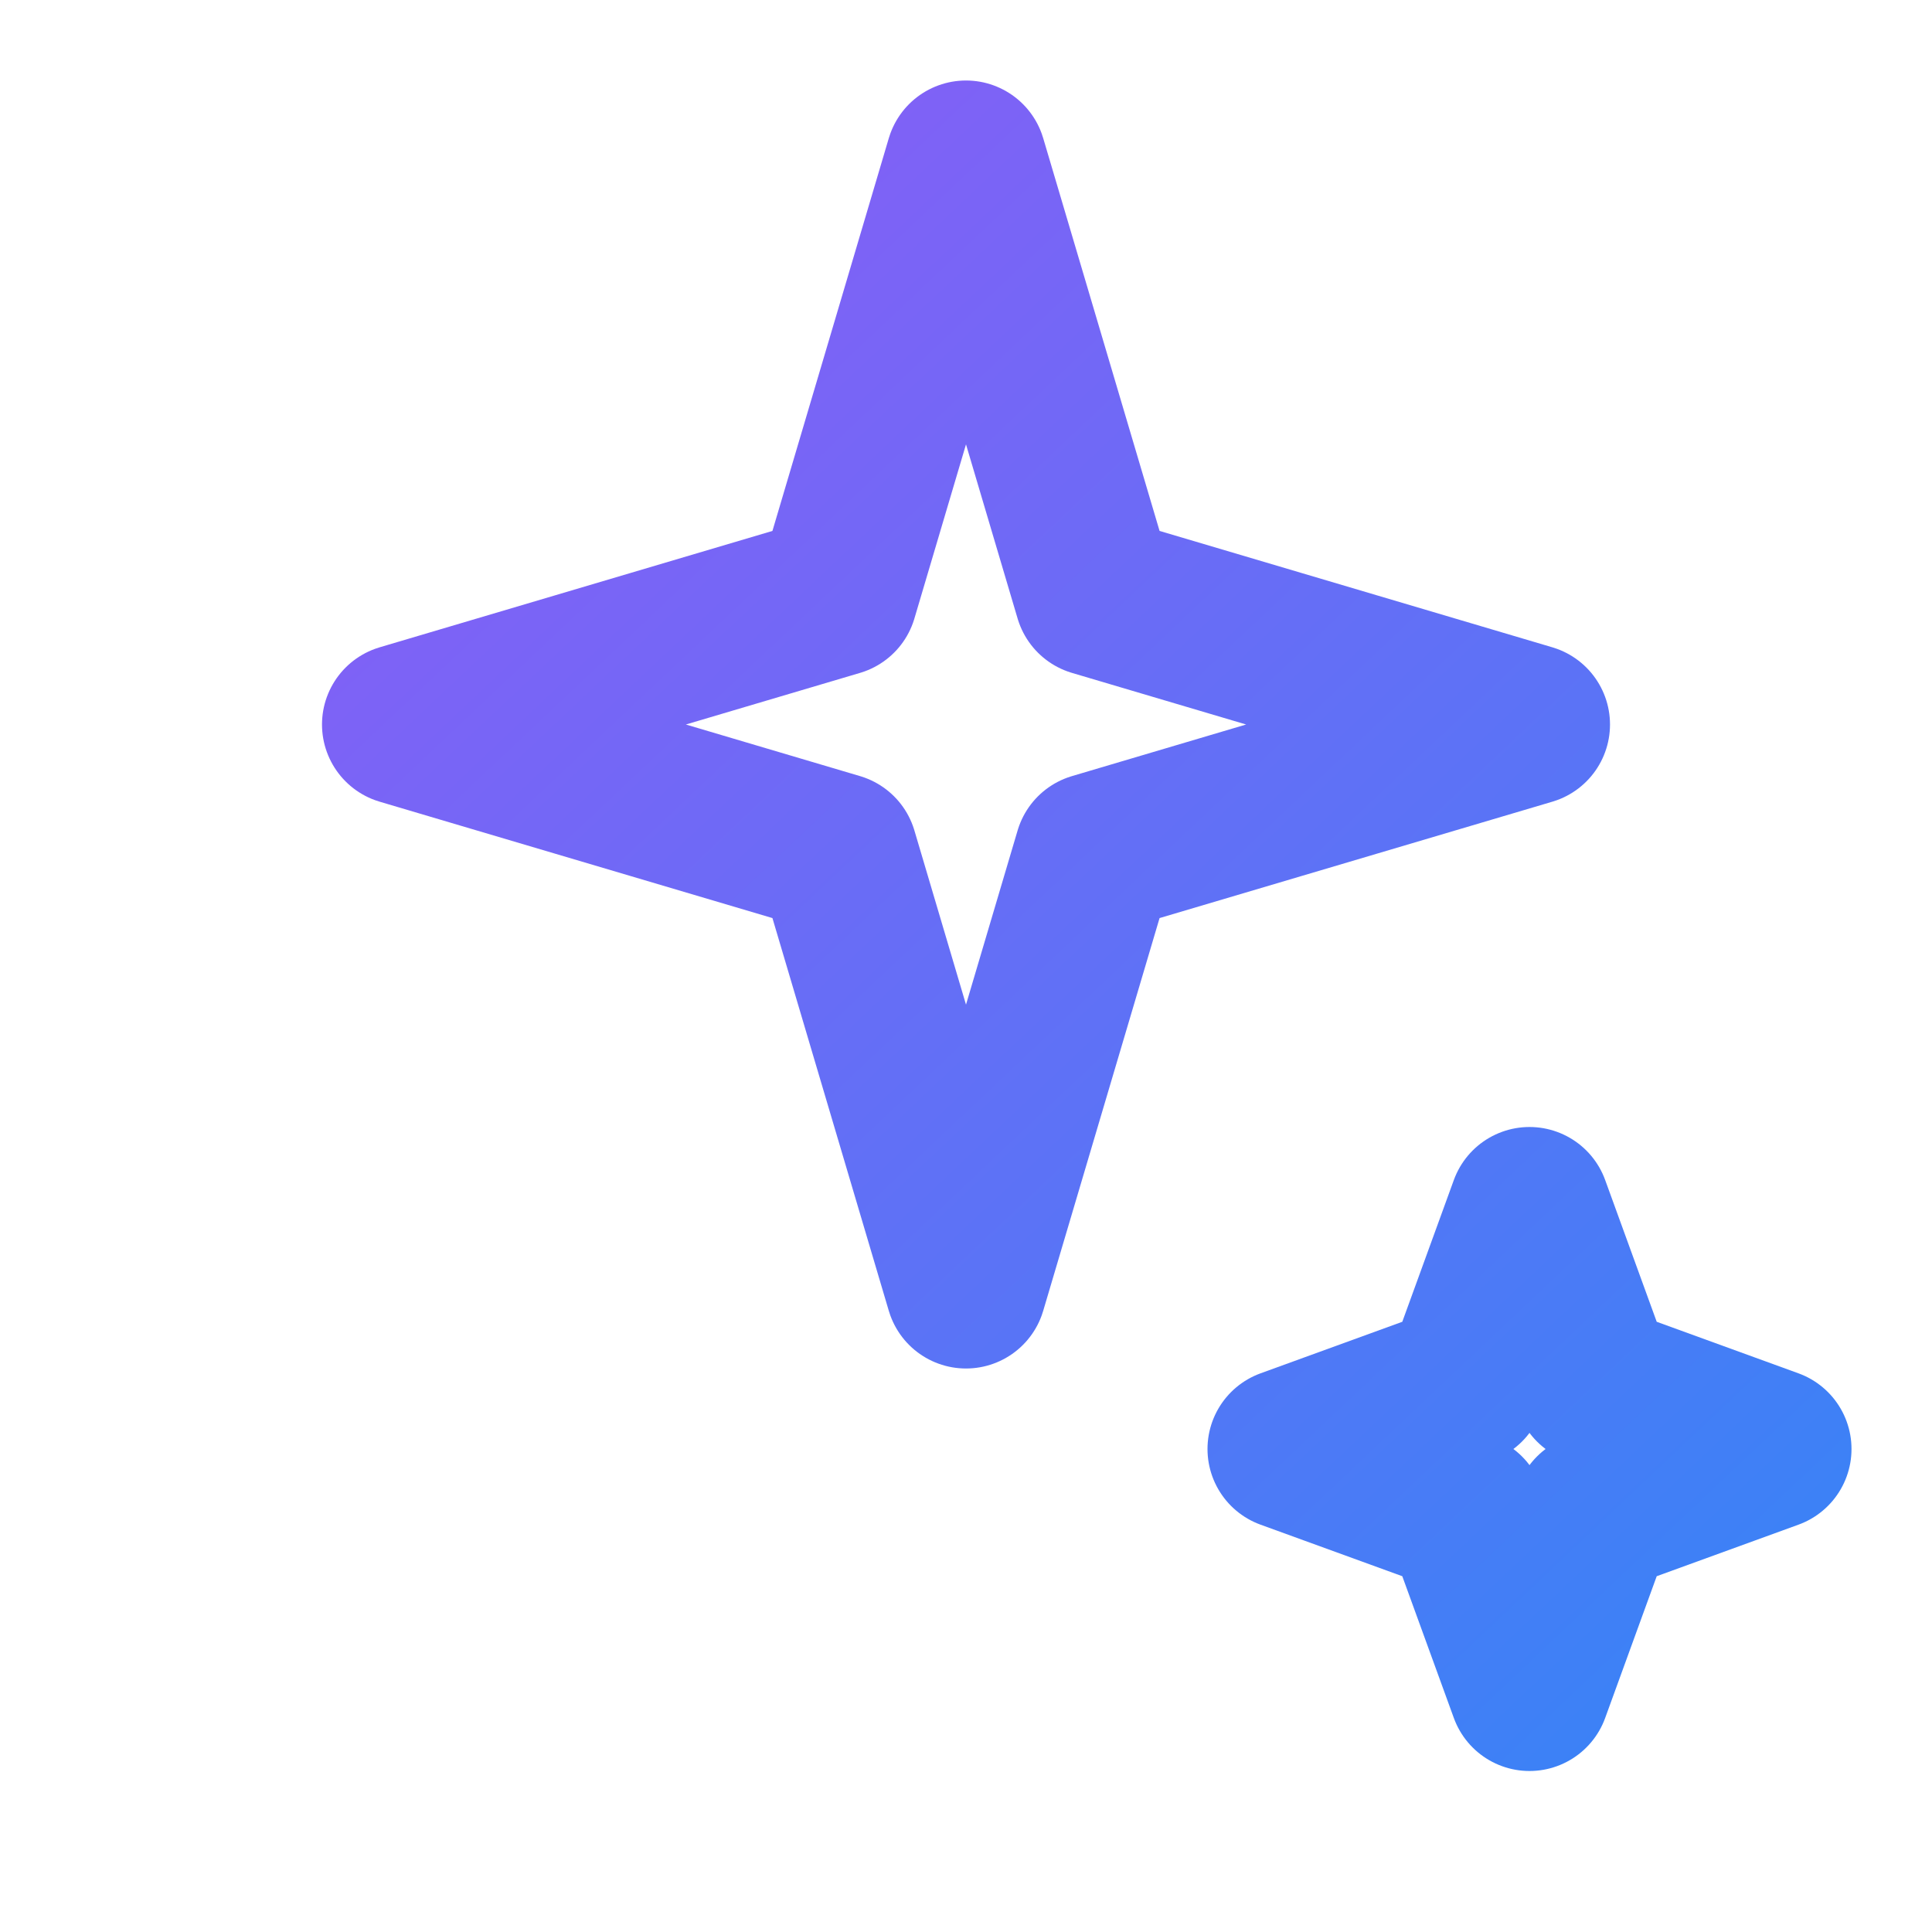
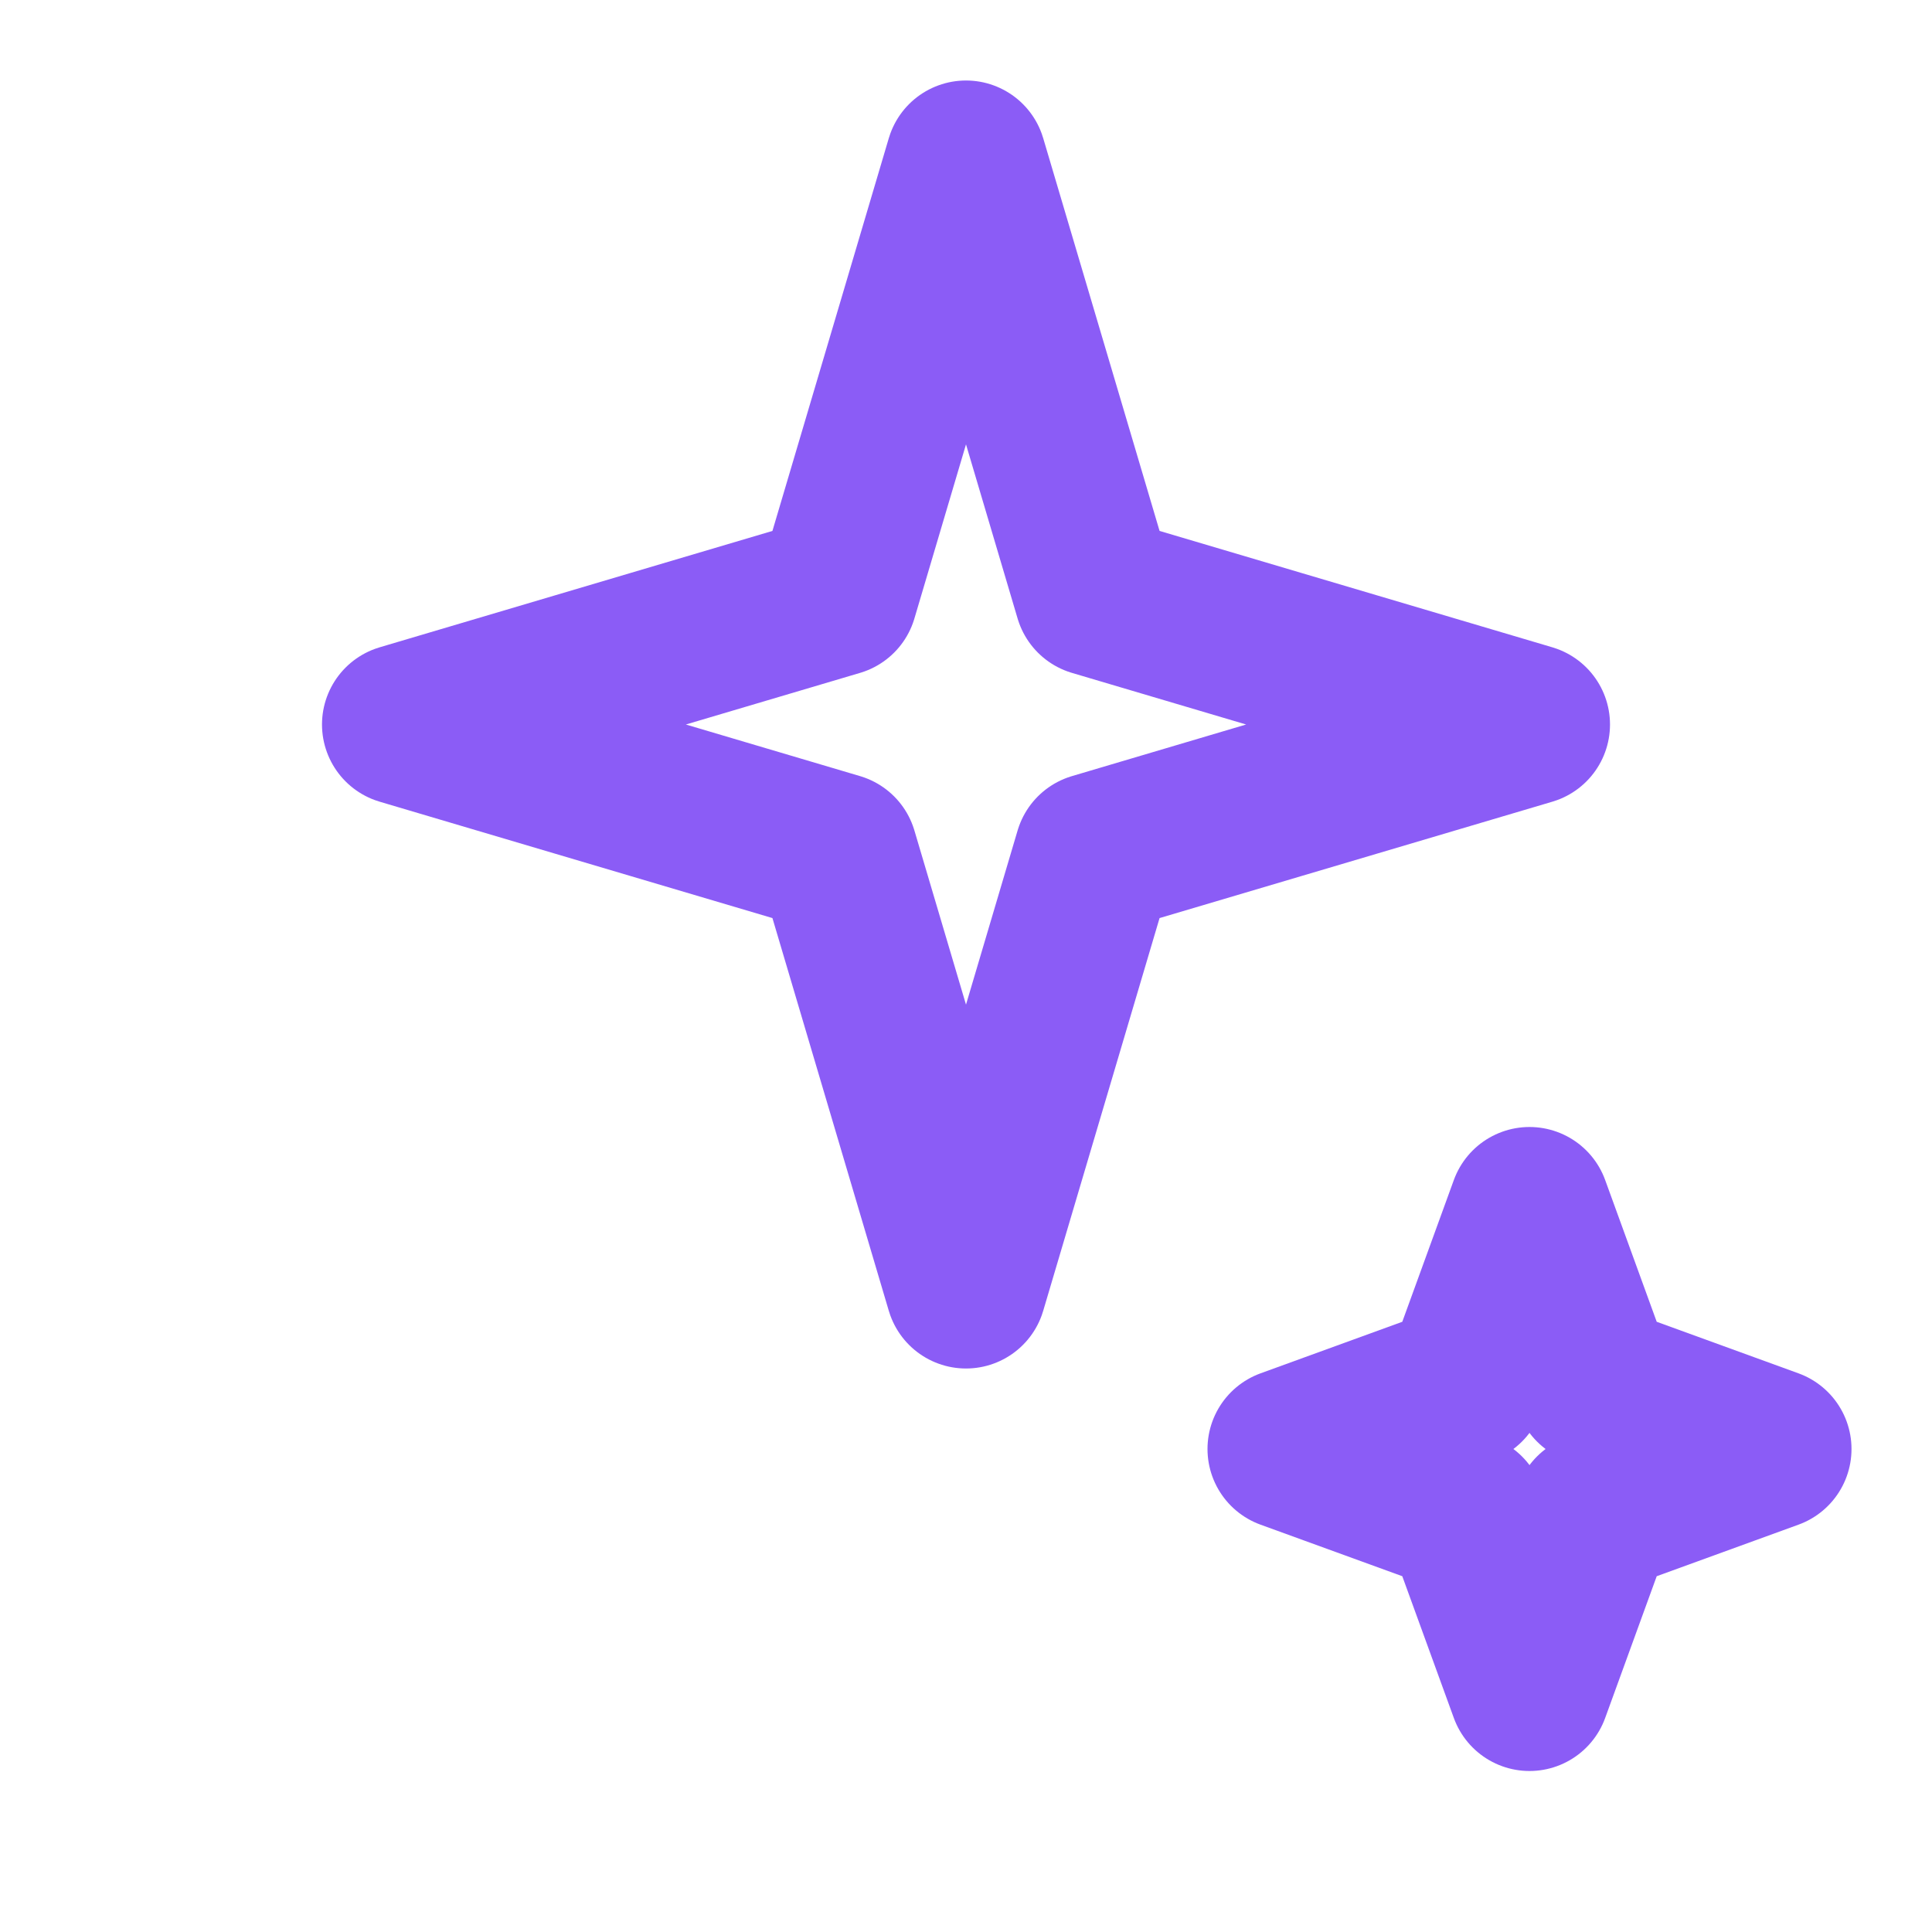
- <svg xmlns="http://www.w3.org/2000/svg" width="24" height="24" viewBox="0 0 24 24" fill="none" stroke="url(#g)" stroke-width="2" stroke-linecap="round" stroke-linejoin="round" aria-hidden="true">
-   <defs>
-     <linearGradient id="g" x1="4" y1="3" x2="21" y2="21" gradientUnits="userSpaceOnUse">
-       <stop stop-color="#8B5CF6" />
-       <stop offset="1" stop-color="#3B82F6" />
-     </linearGradient>
-   </defs>
+ <svg xmlns="http://www.w3.org/2000/svg" width="24" height="24" viewBox="0 0 24 24" fill="none" stroke="#8B5CF6" stroke-width="2" stroke-linecap="round" stroke-linejoin="round" aria-hidden="true">
  <path d="m12 2 1.6 5.4L19 9l-5.4 1.6L12 16l-1.6-5.4L5 9l5.4-1.6Z" />
  <path d="m19 15 .8 2.2L22 18l-2.2.8L19 21l-.8-2.2L16 18l2.2-.8Z" />
</svg>
